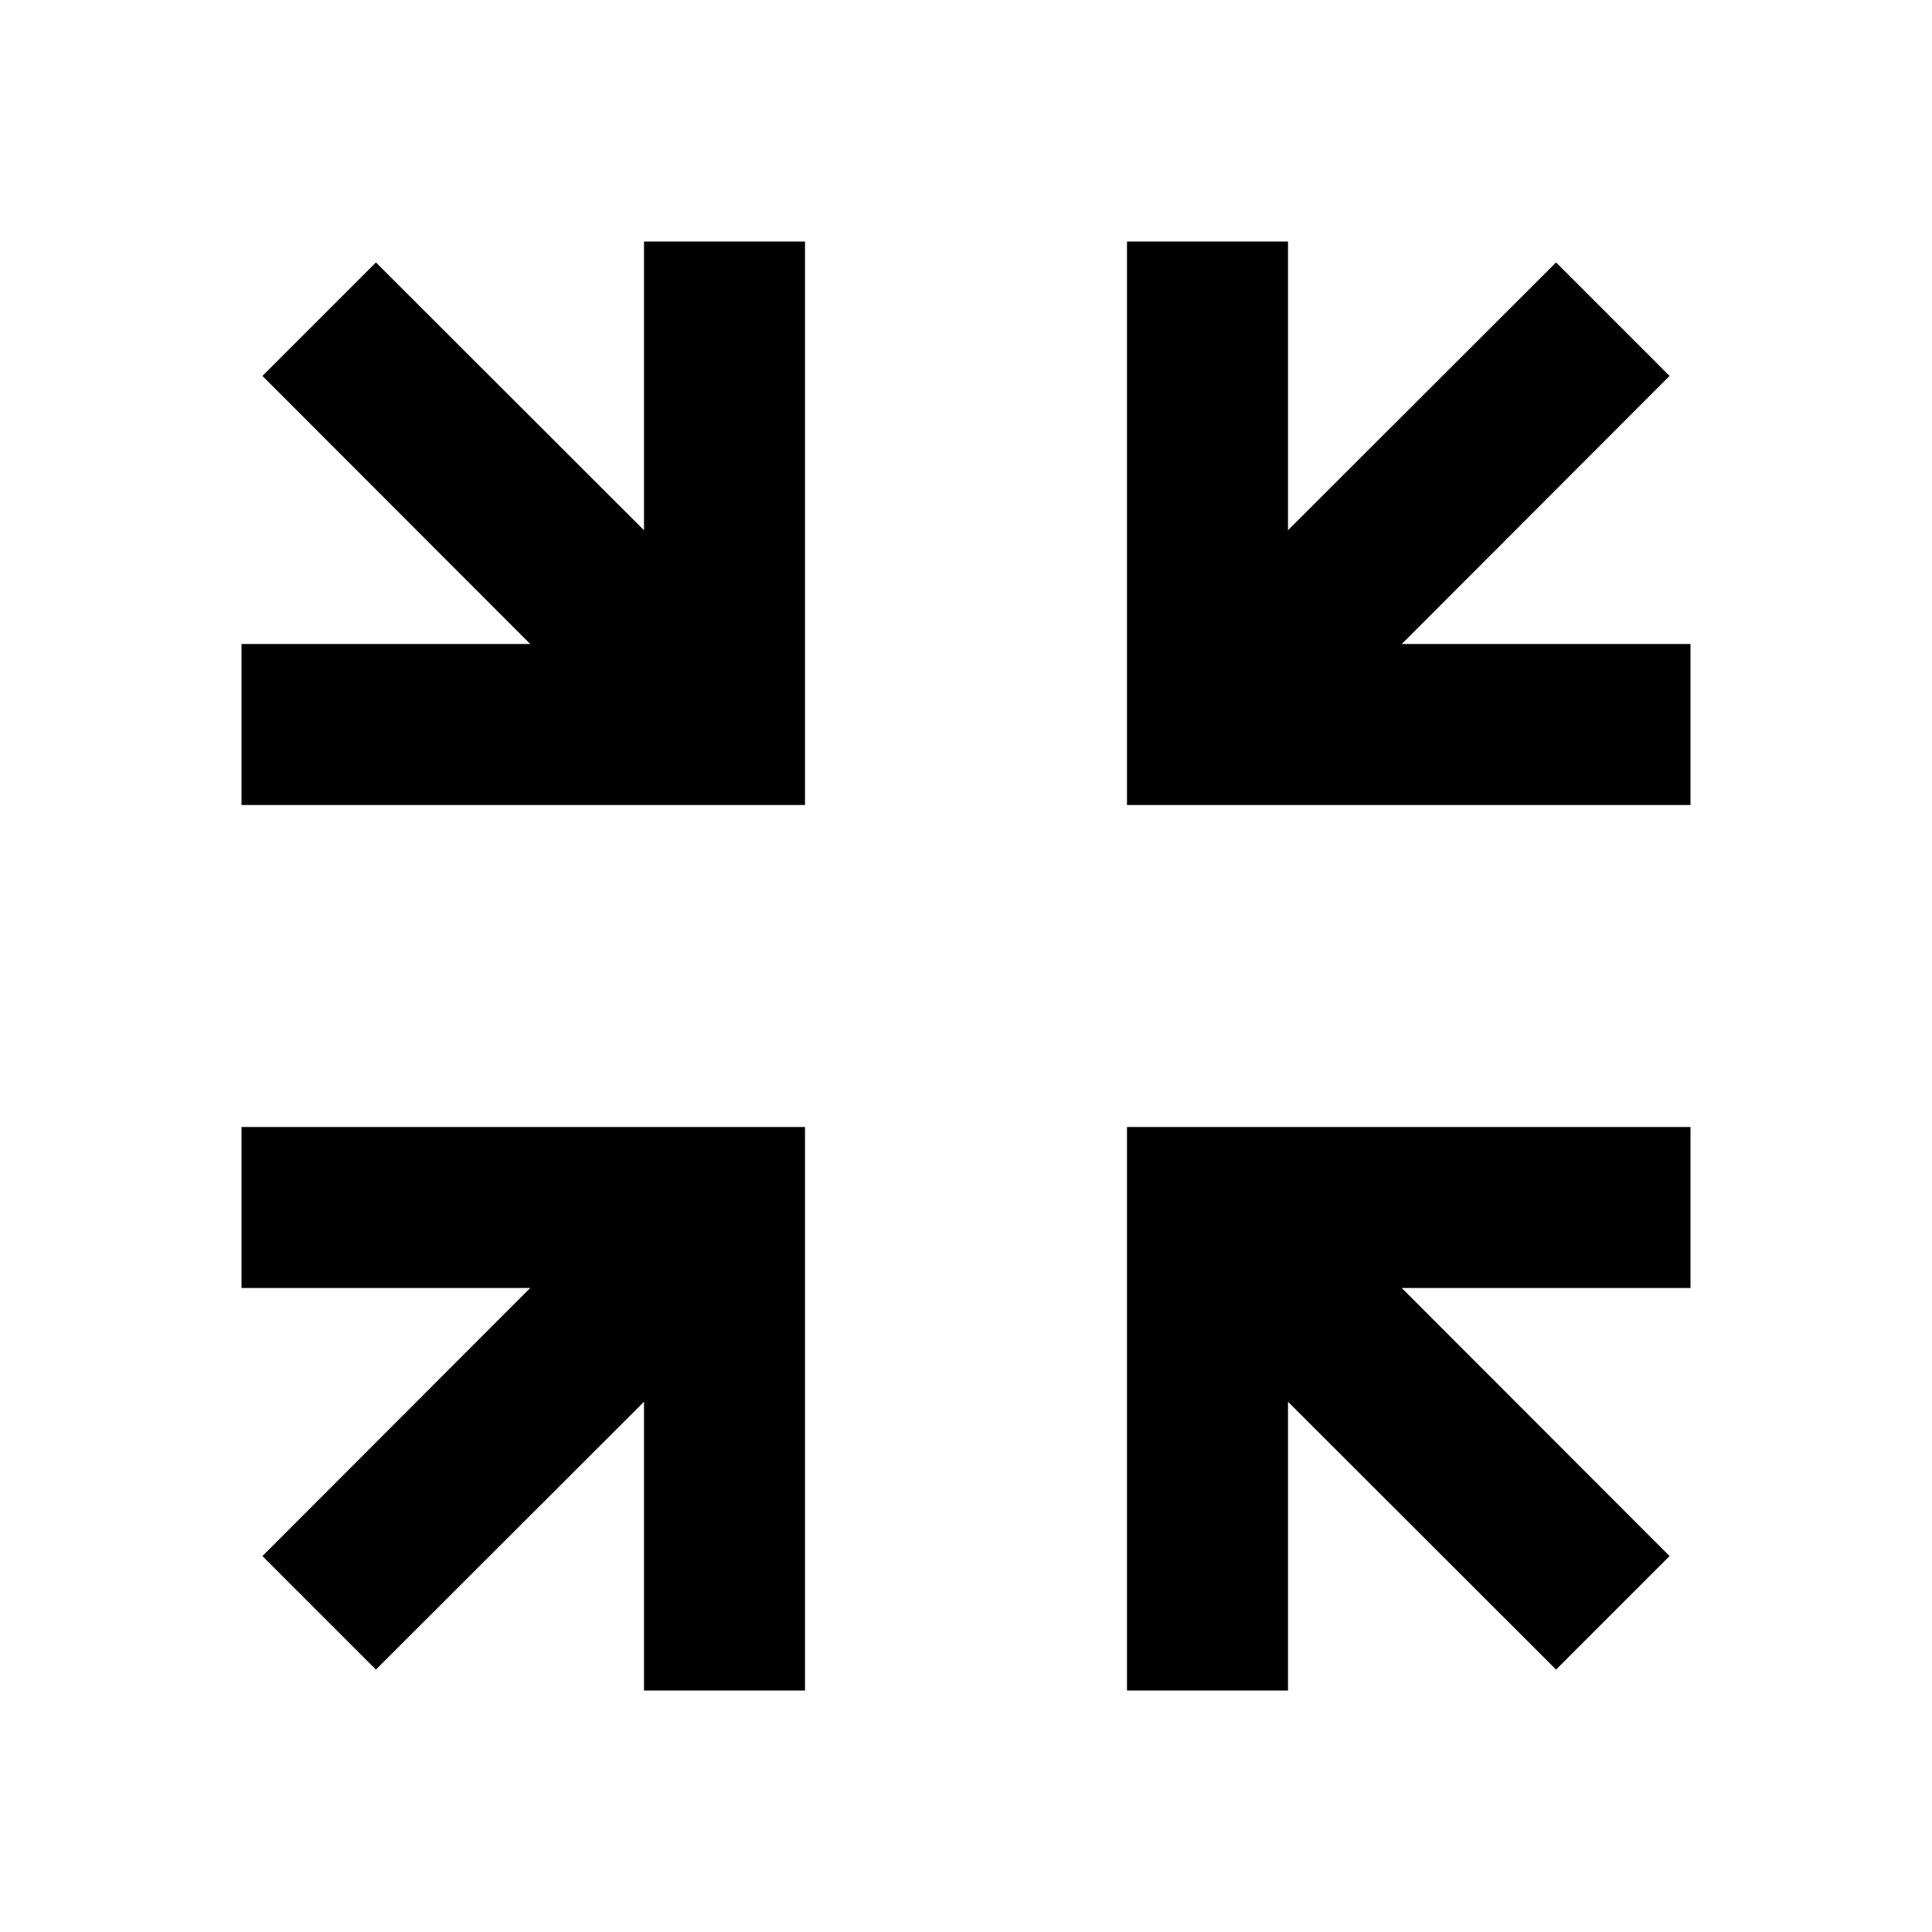
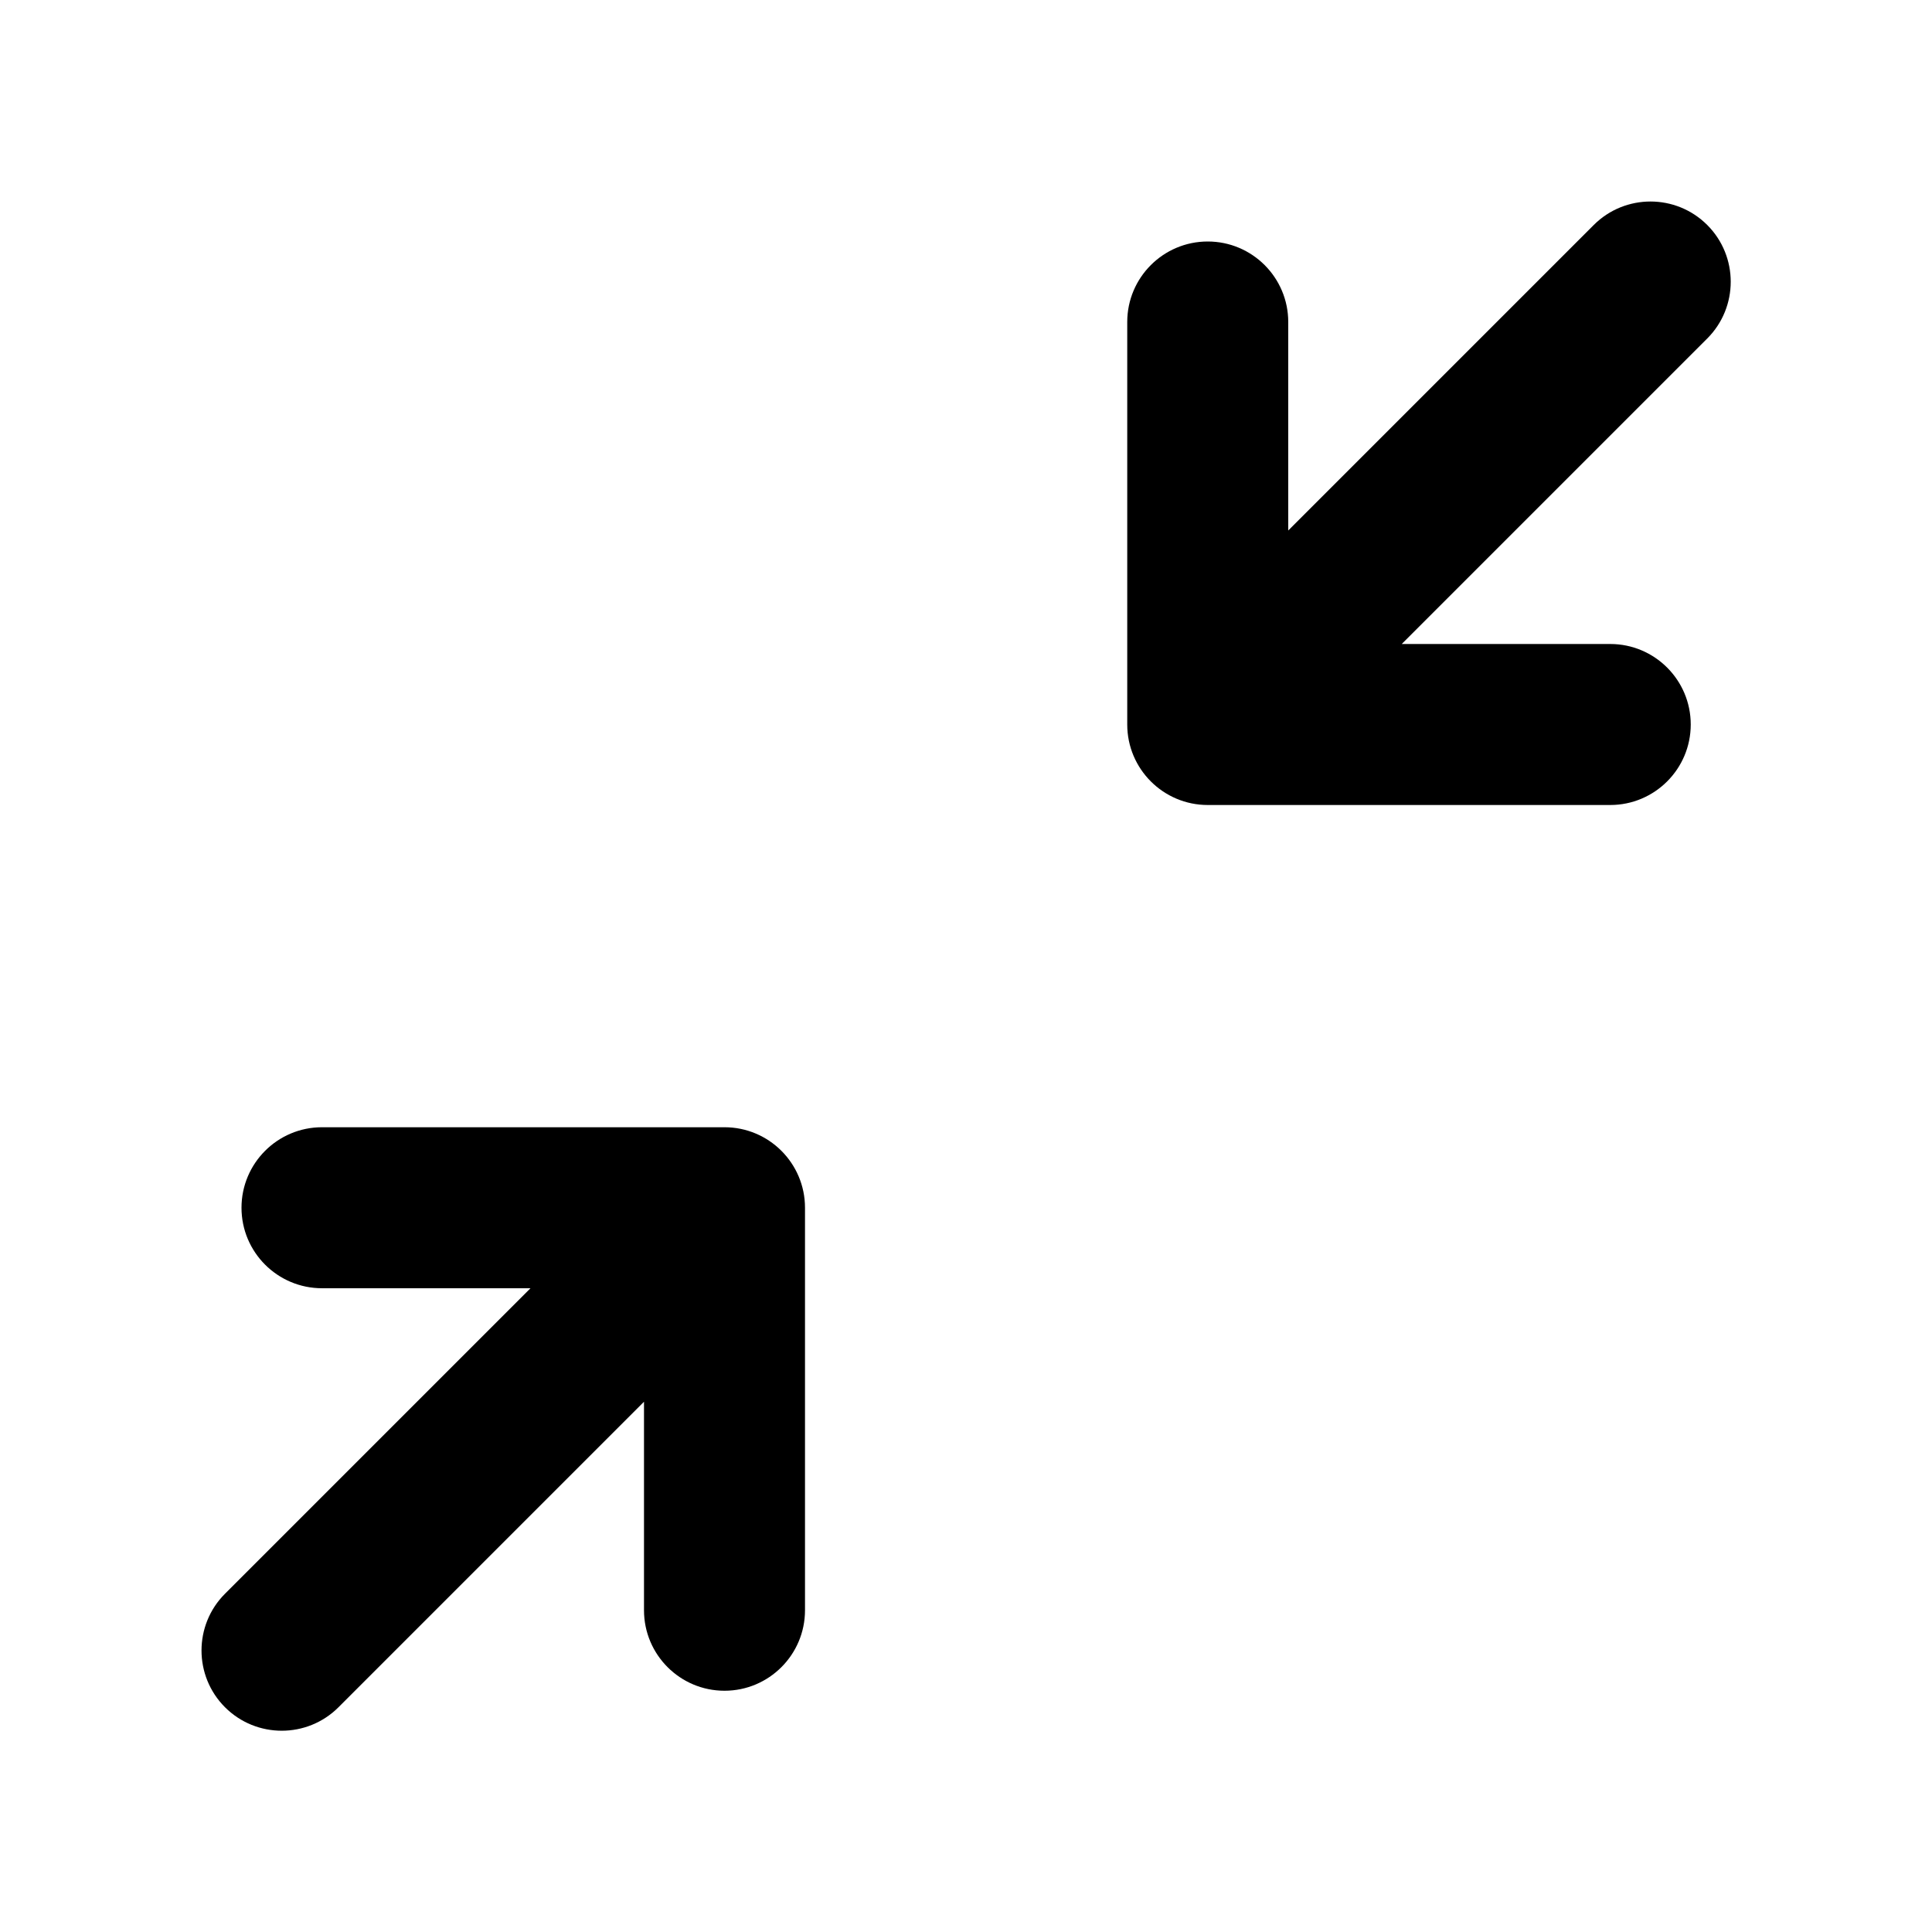
- <svg xmlns="http://www.w3.org/2000/svg" height="100%" viewBox="0 0 24 24" width="100%" preserveAspectRatio="xMidYMid meet">
-   <path id="fullscreen-exit" d="M16,6.587 L19.33,3.26 L20.74,4.67 L17.413,8 L21,8 L21,10 L14,10 L14,3 L16,3 L16,6.587 Z M8,17.413 L4.67,20.74 L3.26,19.33 L6.587,16 L3,16 L3,14 L10,14 L10,21 L8,21 L8,17.413 Z M17.413,16 L20.74,19.33 L19.33,20.74 L16,17.413 L16,21 L14,21 L14,14 L21,14 L21,16 L17.413,16 Z M6.587,8 L3.26,4.67 L4.67,3.26 L8,6.587 L8,3 L10,3 L10,10 L3,10 L3,8 L6.587,8 Z" />
+ <svg xmlns="http://www.w3.org/2000/svg" viewBox="0 0 24 24">
+   <path d="M21.208 2.795C21.597 3.184 21.597 3.816 21.208 4.205L17.413 8H20.003C20.555 8 21.003 8.448 21.003 9C21.003 9.552 20.555 10 20.003 10H15.003C14.451 10 14.003 9.552 14.003 9V4C14.003 3.448 14.451 3 15.003 3C15.555 3 16.003 3.448 16.003 4V6.59L19.798 2.795C20.187 2.406 20.819 2.406 21.208 2.795Z M2.795 19.798C2.406 20.187 2.406 20.819 2.795 21.208C3.184 21.597 3.816 21.597 4.205 21.208L8 17.413V20.003C8 20.555 8.448 21.003 9 21.003C9.552 21.003 10 20.555 10 20.003L10 15.003C10 14.451 9.552 14.003 9 14.003H4C3.448 14.003 3 14.451 3 15.003C3 15.555 3.448 16.003 4 16.003H6.59L2.795 19.798Z" />
</svg>
